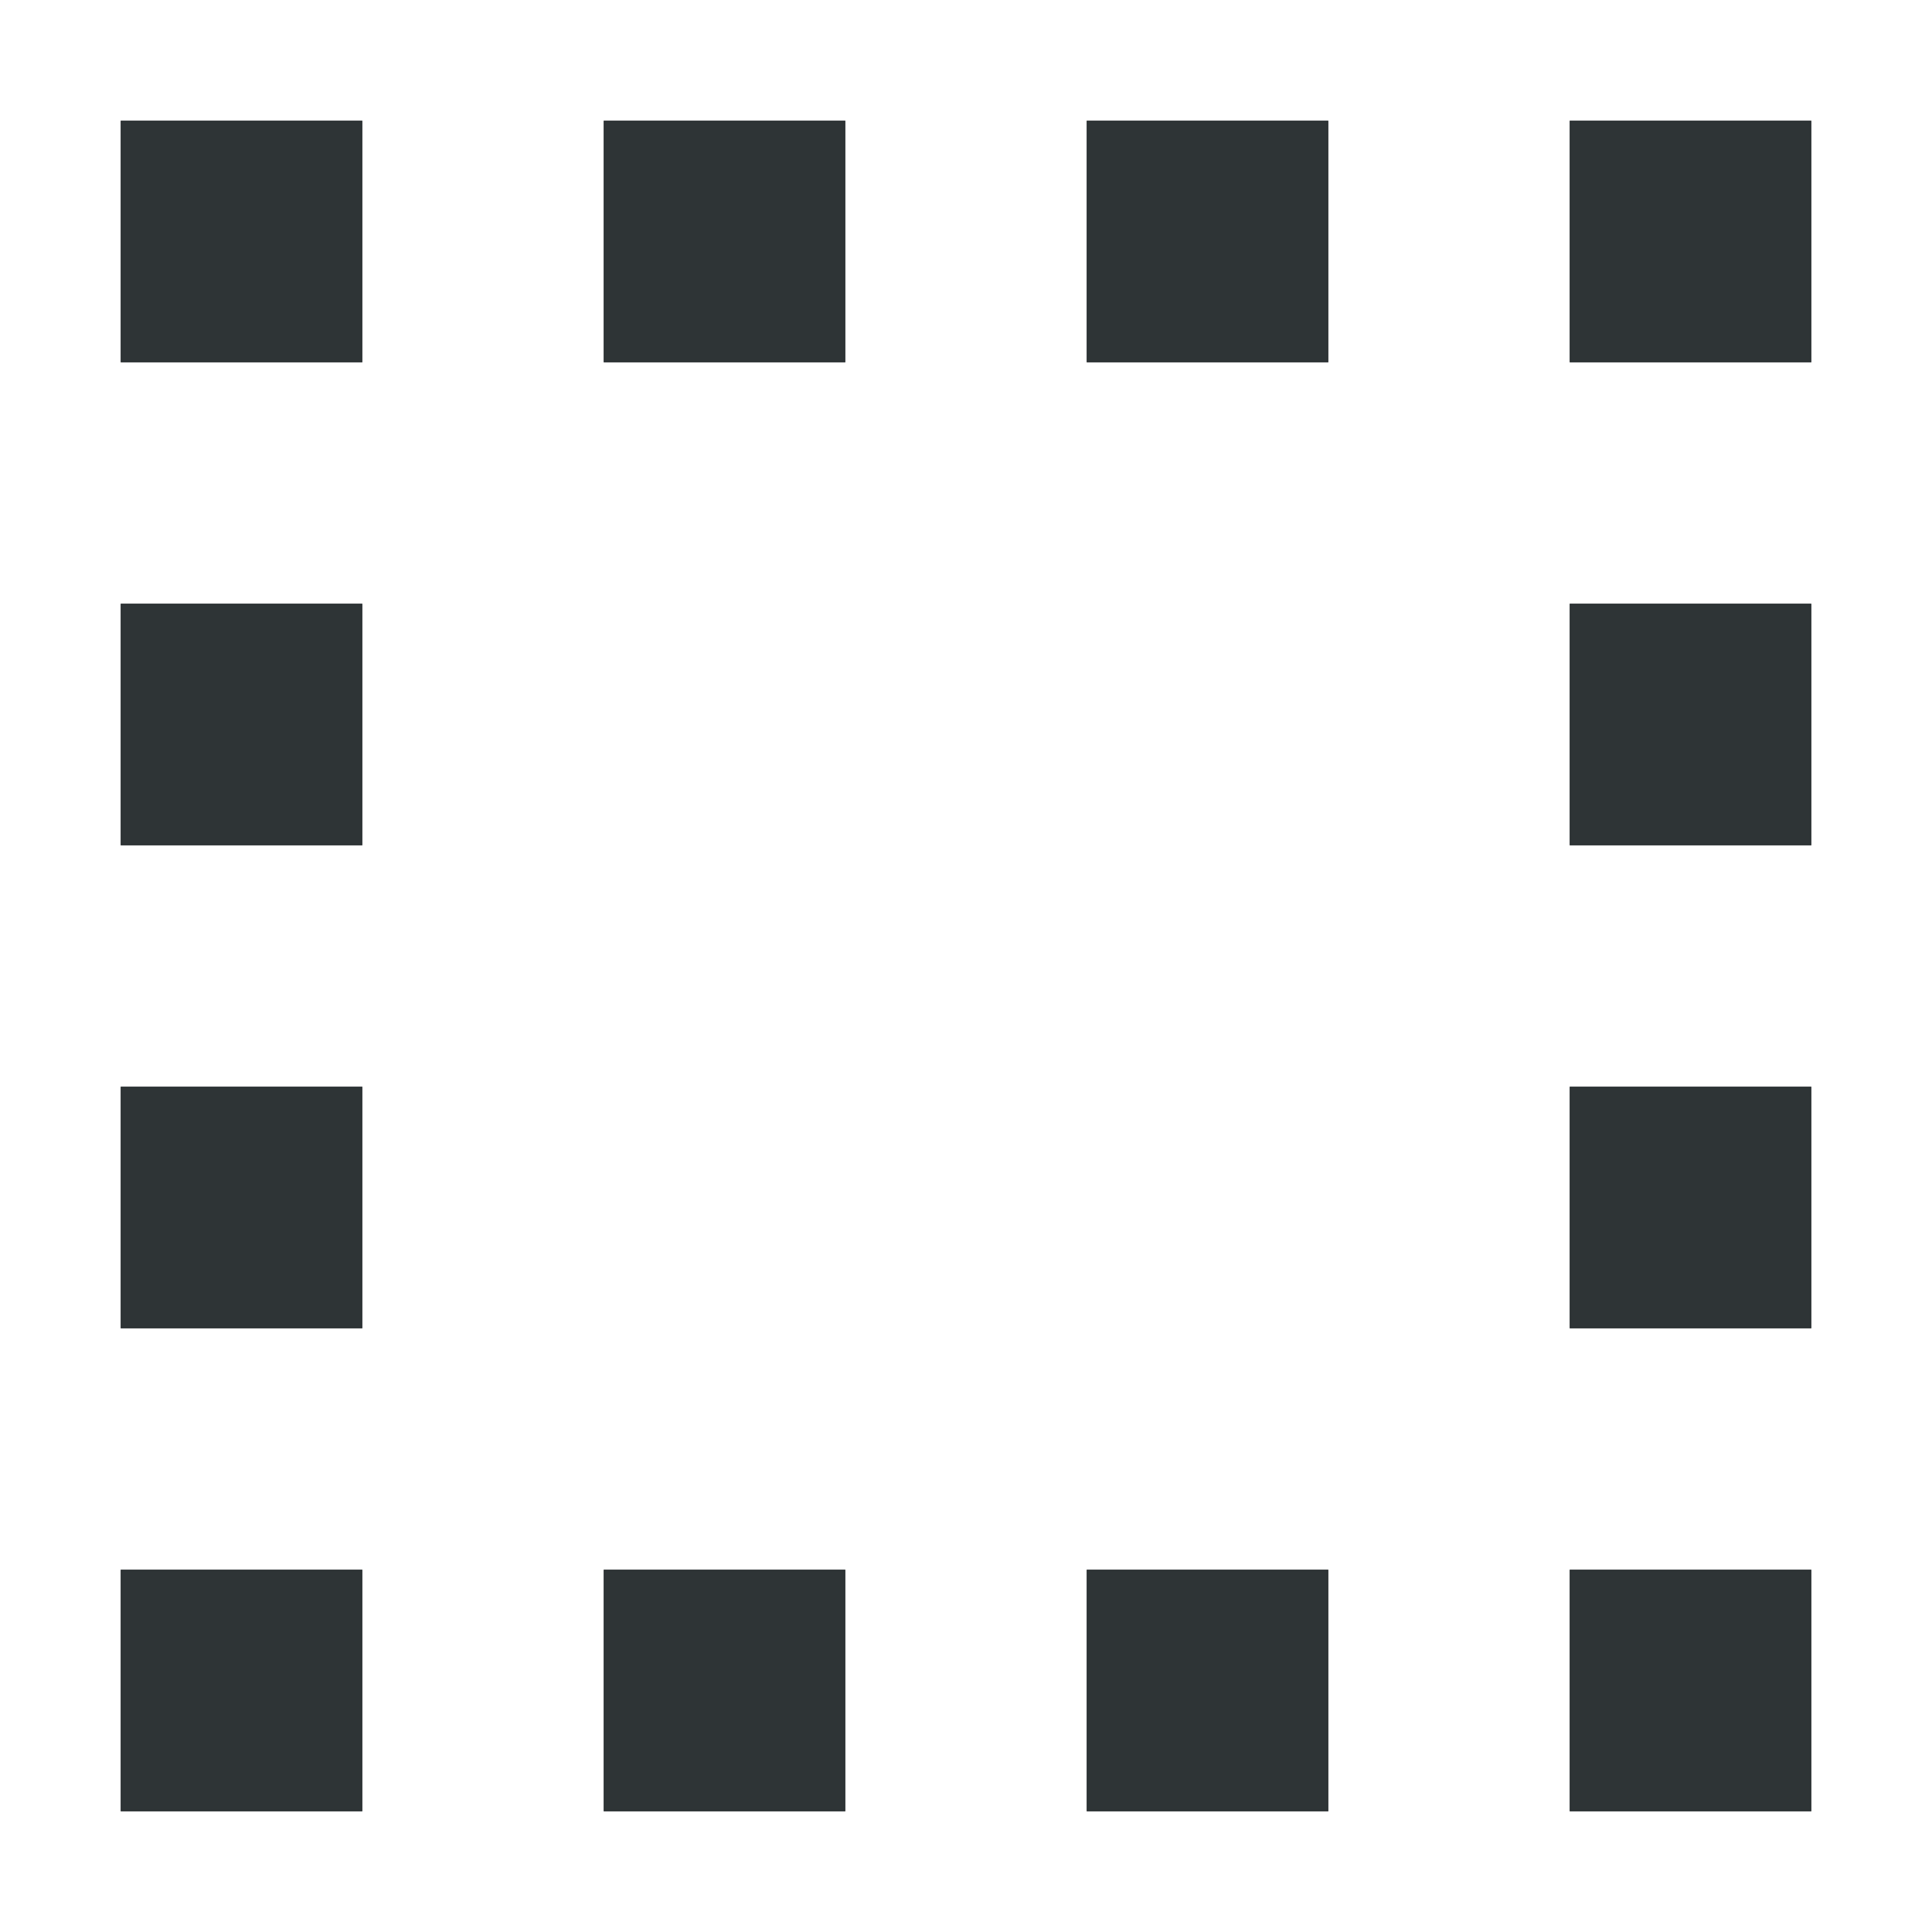
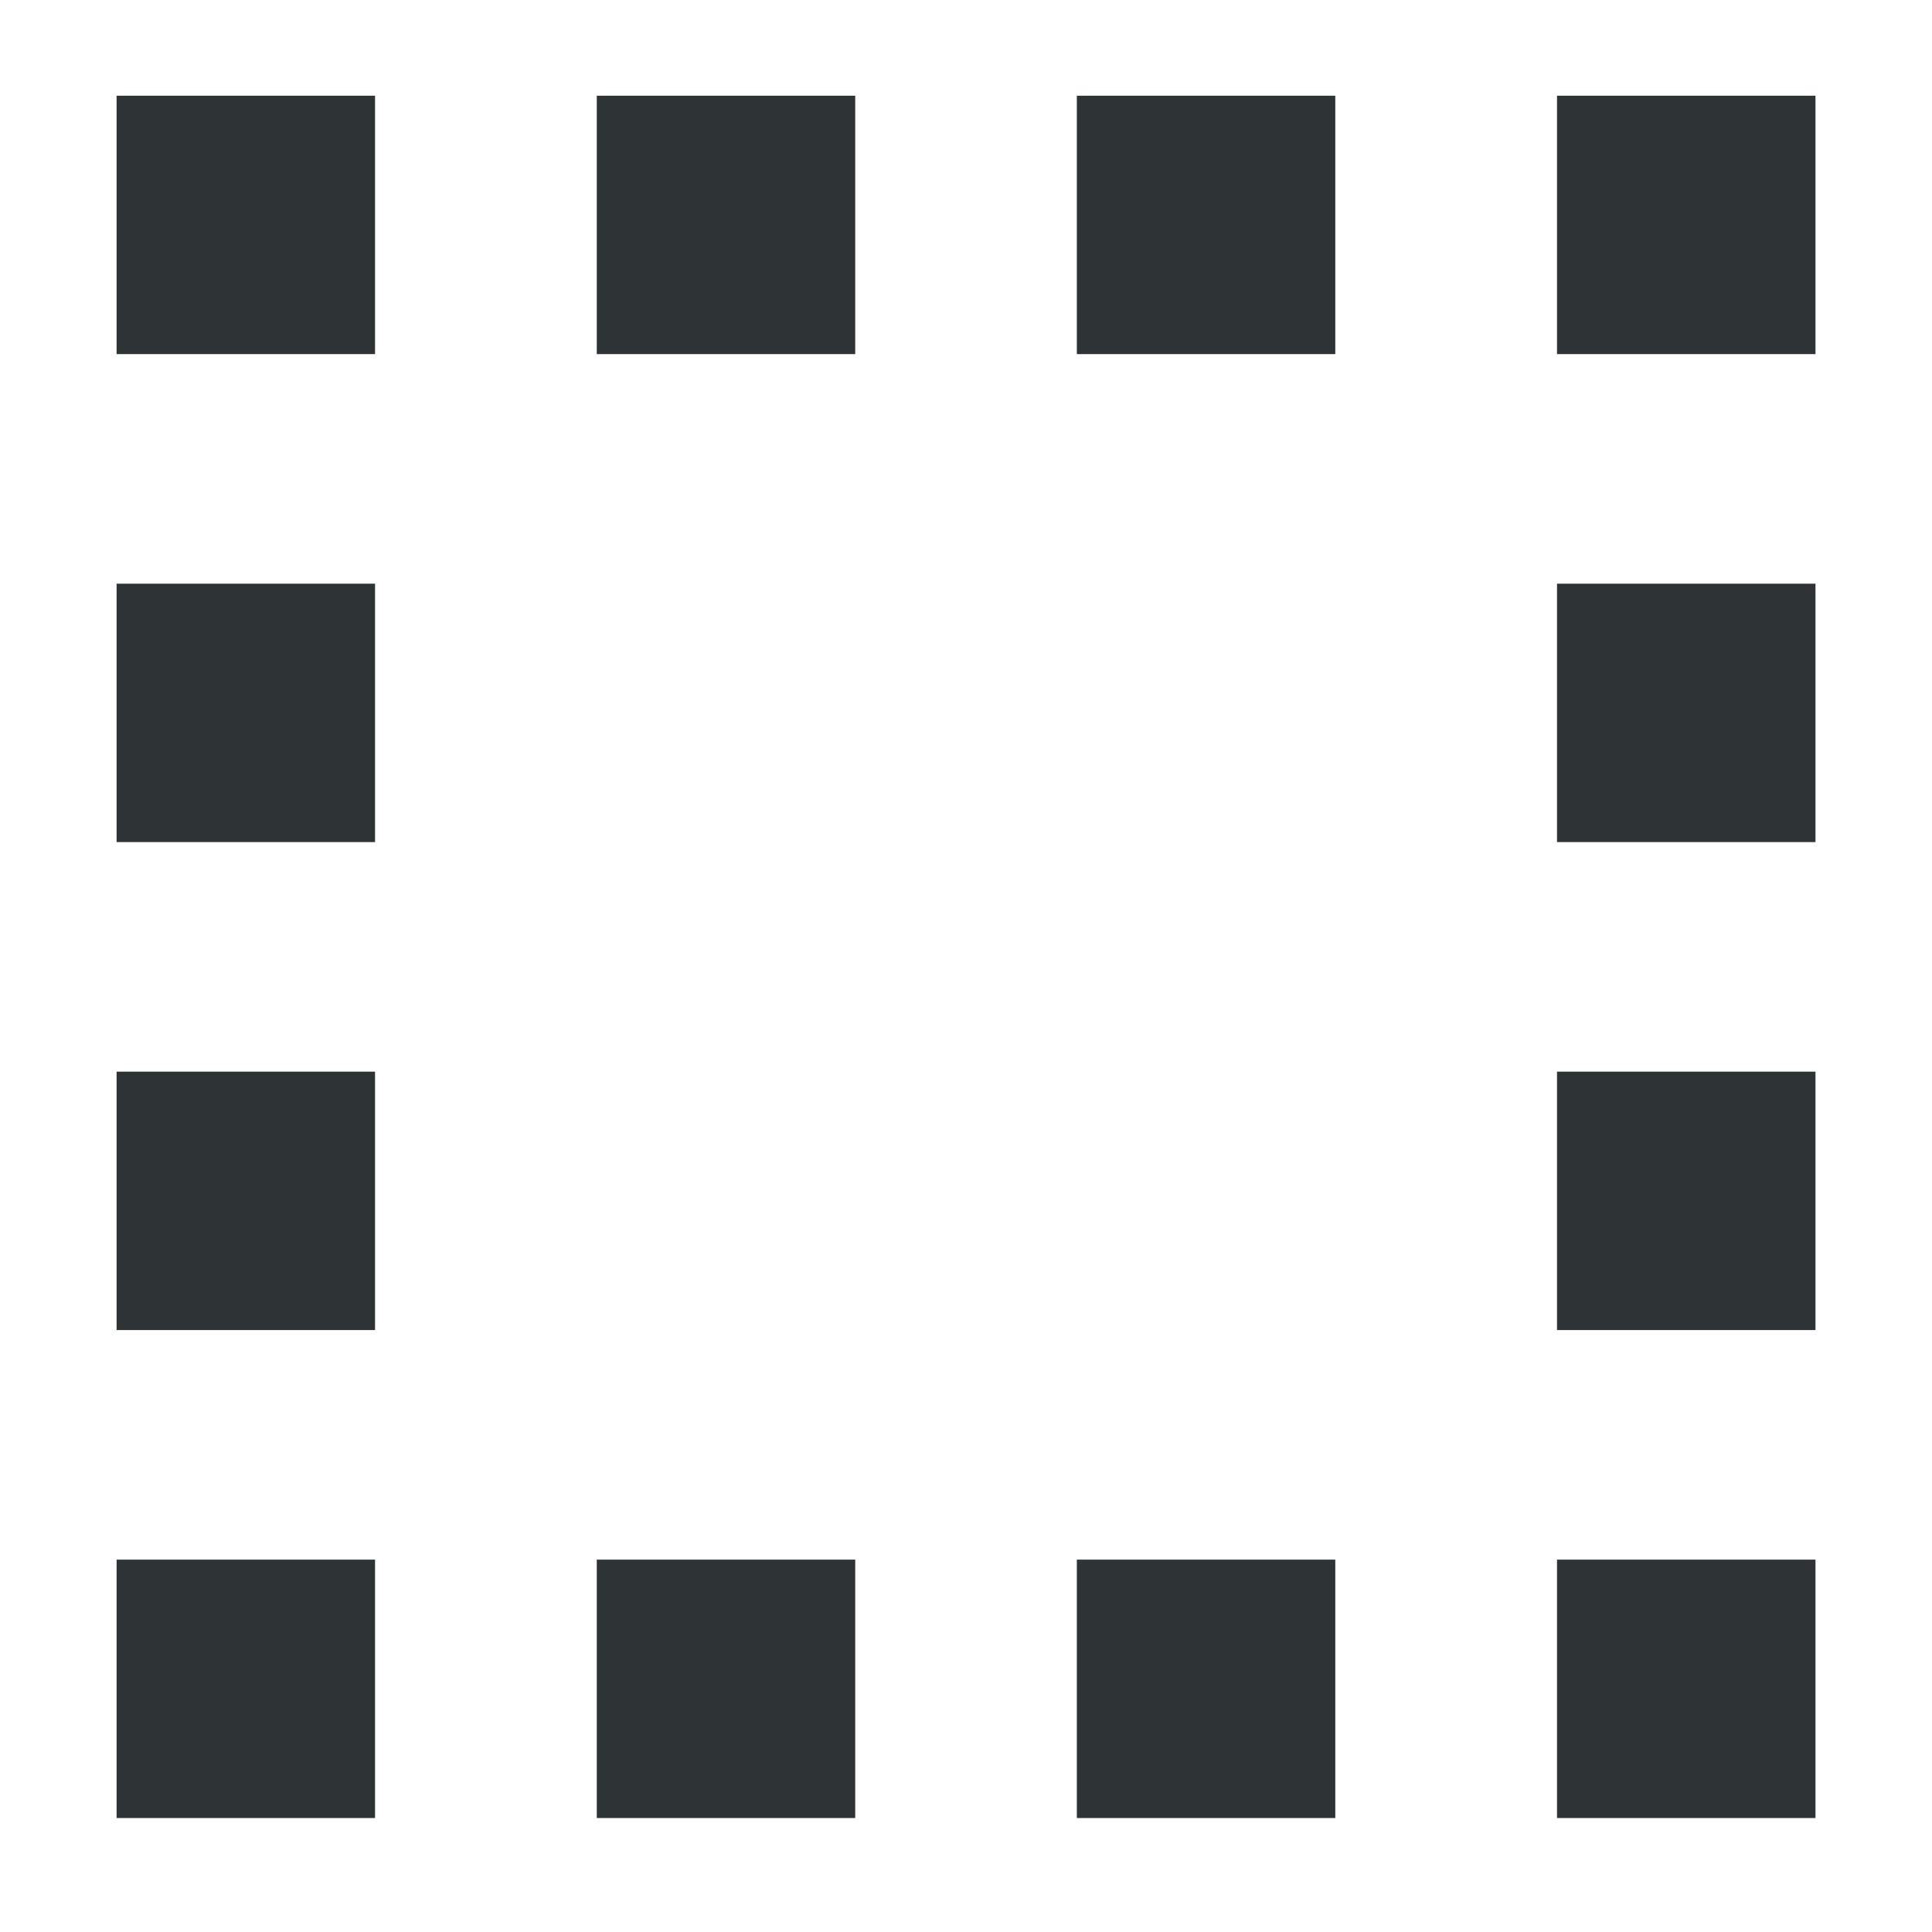
<svg xmlns="http://www.w3.org/2000/svg" height="16px" viewBox="0 0 16 16" width="16px" version="1.1" id="svg870">
  <defs id="defs874" />
  <g id="SVGRepo_bgCarrier" stroke-width="0" transform="translate(-10.8666,0.849075)" />
  <g id="SVGRepo_tracerCarrier" stroke-linecap="round" stroke-linejoin="round" transform="translate(-10.8666,0.849075)" />
-   <g id="SVGRepo_iconCarrier" style="fill:#2e3436;fill-opacity:1">
-     <path d="M 3,1 H 1 v 2 h 2 z" fill="#000000" id="path995" style="fill:#2e3436;fill-opacity:1" />
-     <path d="M 3,13 H 1 v 2 h 2 z" fill="#000000" id="path997" style="fill:#2e3436;fill-opacity:1" />
-     <path d="m 1,9 h 2 v 2 H 1 Z" fill="#000000" id="path999" style="fill:#2e3436;fill-opacity:1" />
-     <path d="M 3,5 H 1 v 2 h 2 z" fill="#000000" id="path1001" style="fill:#2e3436;fill-opacity:1" />
-     <path d="M 5,1 H 7 V 3 H 5 Z" fill="#000000" id="path1003" style="fill:#2e3436;fill-opacity:1" />
-     <path d="M 7,13 H 5 v 2 h 2 z" fill="#000000" id="path1005" style="fill:#2e3436;fill-opacity:1" />
-     <path d="m 9,1 h 2 V 3 H 9 Z" fill="#000000" id="path1007" style="fill:#2e3436;fill-opacity:1" />
-     <path d="M 11,13 H 9 v 2 h 2 z" fill="#000000" id="path1009" style="fill:#2e3436;fill-opacity:1" />
-     <path d="m 13,1 h 2 v 2 h -2 z" fill="#000000" id="path1011" style="fill:#2e3436;fill-opacity:1" />
-     <path d="m 15,13 h -2 v 2 h 2 z" fill="#000000" id="path1013" style="fill:#2e3436;fill-opacity:1" />
-     <path d="m 13,9 h 2 v 2 h -2 z" fill="#000000" id="path1015" style="fill:#2e3436;fill-opacity:1" />
-     <path d="m 15,5 h -2 v 2 h 2 z" fill="#000000" id="path1017" style="fill:#2e3436;fill-opacity:1" />
-   </g>
-   <g id="g1446" style="fill:#2e3436;fill-opacity:1">
-     <path d="M 3,1 H 1 v 2 h 2 z" fill="#000000" id="path1422" style="fill:#2e3436;fill-opacity:1" />
-     <path d="M 3,13 H 1 v 2 h 2 z" fill="#000000" id="path1424" style="fill:#2e3436;fill-opacity:1" />
-     <path d="m 1,9 h 2 v 2 H 1 Z" fill="#000000" id="path1426" style="fill:#2e3436;fill-opacity:1" />
-     <path d="M 3,5 H 1 v 2 h 2 z" fill="#000000" id="path1428" style="fill:#2e3436;fill-opacity:1" />
-     <path d="M 5,1 H 7 V 3 H 5 Z" fill="#000000" id="path1430" style="fill:#2e3436;fill-opacity:1" />
-     <path d="M 7,13 H 5 v 2 h 2 z" fill="#000000" id="path1432" style="fill:#2e3436;fill-opacity:1" />
-     <path d="m 9,1 h 2 V 3 H 9 Z" fill="#000000" id="path1434" style="fill:#2e3436;fill-opacity:1" />
-     <path d="M 11,13 H 9 v 2 h 2 z" fill="#000000" id="path1436" style="fill:#2e3436;fill-opacity:1" />
-     <path d="m 13,1 h 2 v 2 h -2 z" fill="#000000" id="path1438" style="fill:#2e3436;fill-opacity:1" />
-     <path d="m 15,13 h -2 v 2 h 2 z" fill="#000000" id="path1440" style="fill:#2e3436;fill-opacity:1" />
-     <path d="m 13,9 h 2 v 2 h -2 z" fill="#000000" id="path1442" style="fill:#2e3436;fill-opacity:1" />
-     <path d="m 15,5 h -2 v 2 h 2 z" fill="#000000" id="path1444" style="fill:#2e3436;fill-opacity:1" />
+   <g id="SVGRepo_bgCarrier-8" stroke-width="0" transform="matrix(0.7481585,0,0,0.7365133,-16.61503,-3.885391)" />
+   <g id="SVGRepo_tracerCarrier-9" stroke-linecap="round" stroke-linejoin="round" transform="matrix(0.7481585,0,0,0.7365133,-16.61503,-3.885391)" />
+   <g id="g8542" transform="translate(0,16.37236)">
+     <g id="g8613" transform="matrix(0.9715765,0,0,0.9866433,0.2273882,-0.1118274)">
+       <g id="g8186-4" transform="translate(19.93313,-22.95513)">
+         <g id="g8697">
+           <g id="g8778" transform="translate(0.9936445,0.8038217)">
+             <rect style="font-variation-settings:'wght' 700;fill:#2e3436;fill-opacity:1;stroke-width:1.131;stroke-linecap:round;stroke-linejoin:round;stroke-miterlimit:3.9" id="rect7977-74" width="2.203" height="2.169" x="-20.167" y="6.474" />
+             <rect style="font-variation-settings:'wght' 700;fill:#2e3436;fill-opacity:1;stroke-width:1.131;stroke-linecap:round;stroke-linejoin:round;stroke-miterlimit:3.9" id="rect7977-74-2" width="2.203" height="2.169" x="-16.074" y="6.474" />
+             <rect style="font-variation-settings:'wght' 700;fill:#2e3436;fill-opacity:1;stroke-width:1.131;stroke-linecap:round;stroke-linejoin:round;stroke-miterlimit:3.9" id="rect7977-74-7" width="2.203" height="2.169" x="-11.982" y="6.474" />
+             <rect style="font-variation-settings:'wght' 700;fill:#2e3436;fill-opacity:1;stroke-width:1.131;stroke-linecap:round;stroke-linejoin:round;stroke-miterlimit:3.9" id="rect7977-74-22" width="2.203" height="2.169" x="-7.889" y="6.474" />
+           </g>
+           <g id="g8778-6" transform="translate(0.9936445,4.899711)">
+             <rect style="font-variation-settings:'wght' 700;fill:#2e3436;fill-opacity:1;stroke-width:1.131;stroke-linecap:round;stroke-linejoin:round;stroke-miterlimit:3.9" id="rect7977-74-1" width="2.203" height="2.169" x="-20.167" y="6.474" />
+             <rect style="font-variation-settings:'wght' 700;fill:#2e3436;fill-opacity:1;stroke-width:1.131;stroke-linecap:round;stroke-linejoin:round;stroke-miterlimit:3.9" id="rect7977-74-22-4" width="2.203" height="2.169" x="-7.889" y="6.474" />
+           </g>
+           <g id="g8778-9" transform="translate(0.9936445,8.995601)">
+             <rect style="font-variation-settings:'wght' 700;fill:#2e3436;fill-opacity:1;stroke-width:1.131;stroke-linecap:round;stroke-linejoin:round;stroke-miterlimit:3.9" id="rect7977-74-0" width="2.203" height="2.169" x="-20.167" y="6.474" />
+             <rect style="font-variation-settings:'wght' 700;fill:#2e3436;fill-opacity:1;stroke-width:1.131;stroke-linecap:round;stroke-linejoin:round;stroke-miterlimit:3.9" id="rect7977-74-22-7" width="2.203" height="2.169" x="-7.889" y="6.474" />
+           </g>
+           <g id="g8778-7" transform="translate(0.9936445,13.09149)">
+             <rect style="font-variation-settings:'wght' 700;fill:#2e3436;fill-opacity:1;stroke-width:1.131;stroke-linecap:round;stroke-linejoin:round;stroke-miterlimit:3.9" id="rect7977-74-11" width="2.203" height="2.169" x="-20.167" y="6.474" />
+             <rect style="font-variation-settings:'wght' 700;fill:#2e3436;fill-opacity:1;stroke-width:1.131;stroke-linecap:round;stroke-linejoin:round;stroke-miterlimit:3.9" id="rect7977-74-2-59" width="2.203" height="2.169" x="-16.074" y="6.474" />
+             <rect style="font-variation-settings:'wght' 700;fill:#2e3436;fill-opacity:1;stroke-width:1.131;stroke-linecap:round;stroke-linejoin:round;stroke-miterlimit:3.9" id="rect7977-74-7-7" width="2.203" height="2.169" x="-11.982" y="6.474" />
+             <rect style="font-variation-settings:'wght' 700;fill:#2e3436;fill-opacity:1;stroke-width:1.131;stroke-linecap:round;stroke-linejoin:round;stroke-miterlimit:3.9" id="rect7977-74-22-76" width="2.203" height="2.169" x="-7.889" y="6.474" />
+           </g>
+         </g>
+       </g>
+     </g>
  </g>
</svg>
